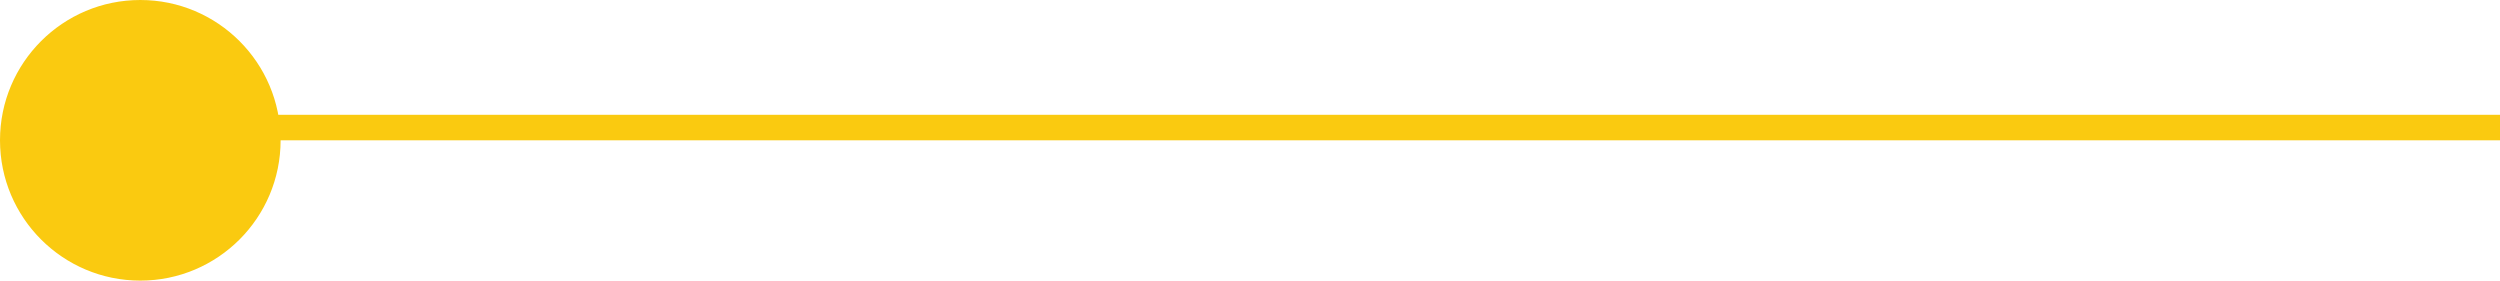
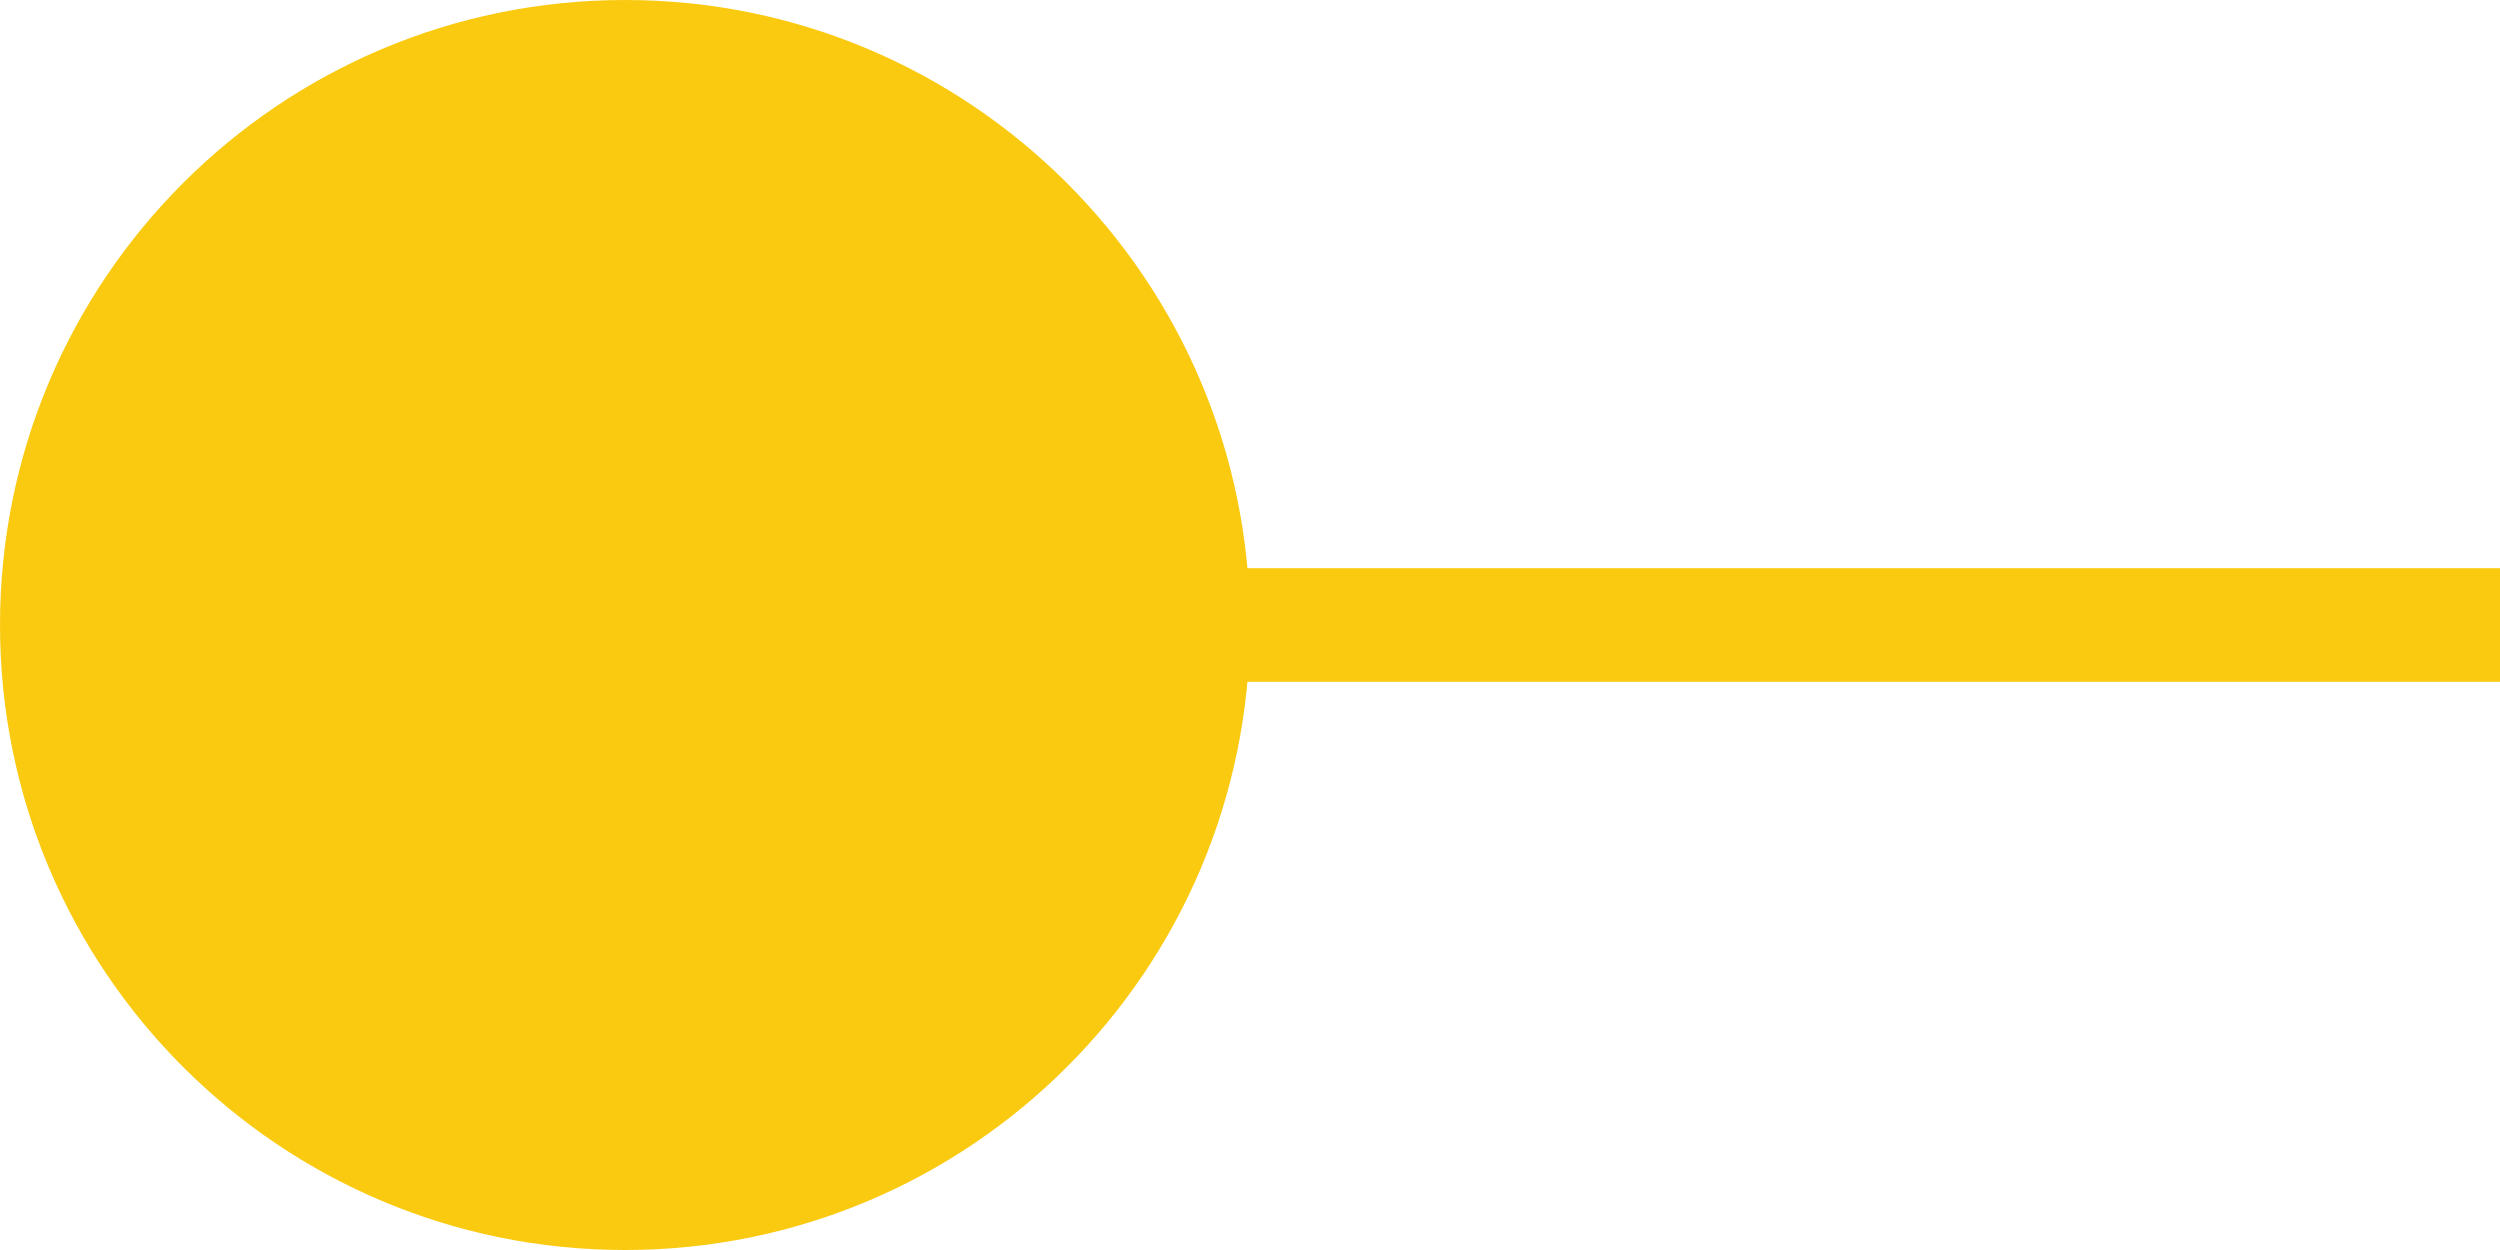
- <svg xmlns="http://www.w3.org/2000/svg" width="196" height="22" viewBox="0 0 196 22" fill="none">
-   <line x1="196" y1="10" x2="10" y2="10" stroke="#FACA10" stroke-width="2" />
+ <svg xmlns="http://www.w3.org/2000/svg" width="44" height="22" viewBox="0 0 44 22" fill="none">
+   <line x1="44" y1="11" x2="16" y2="11" stroke="#FACA10" stroke-width="2" />
  <circle cx="11" cy="11" r="10" fill="#FACA10" stroke="#FACA10" stroke-width="2" />
</svg>
